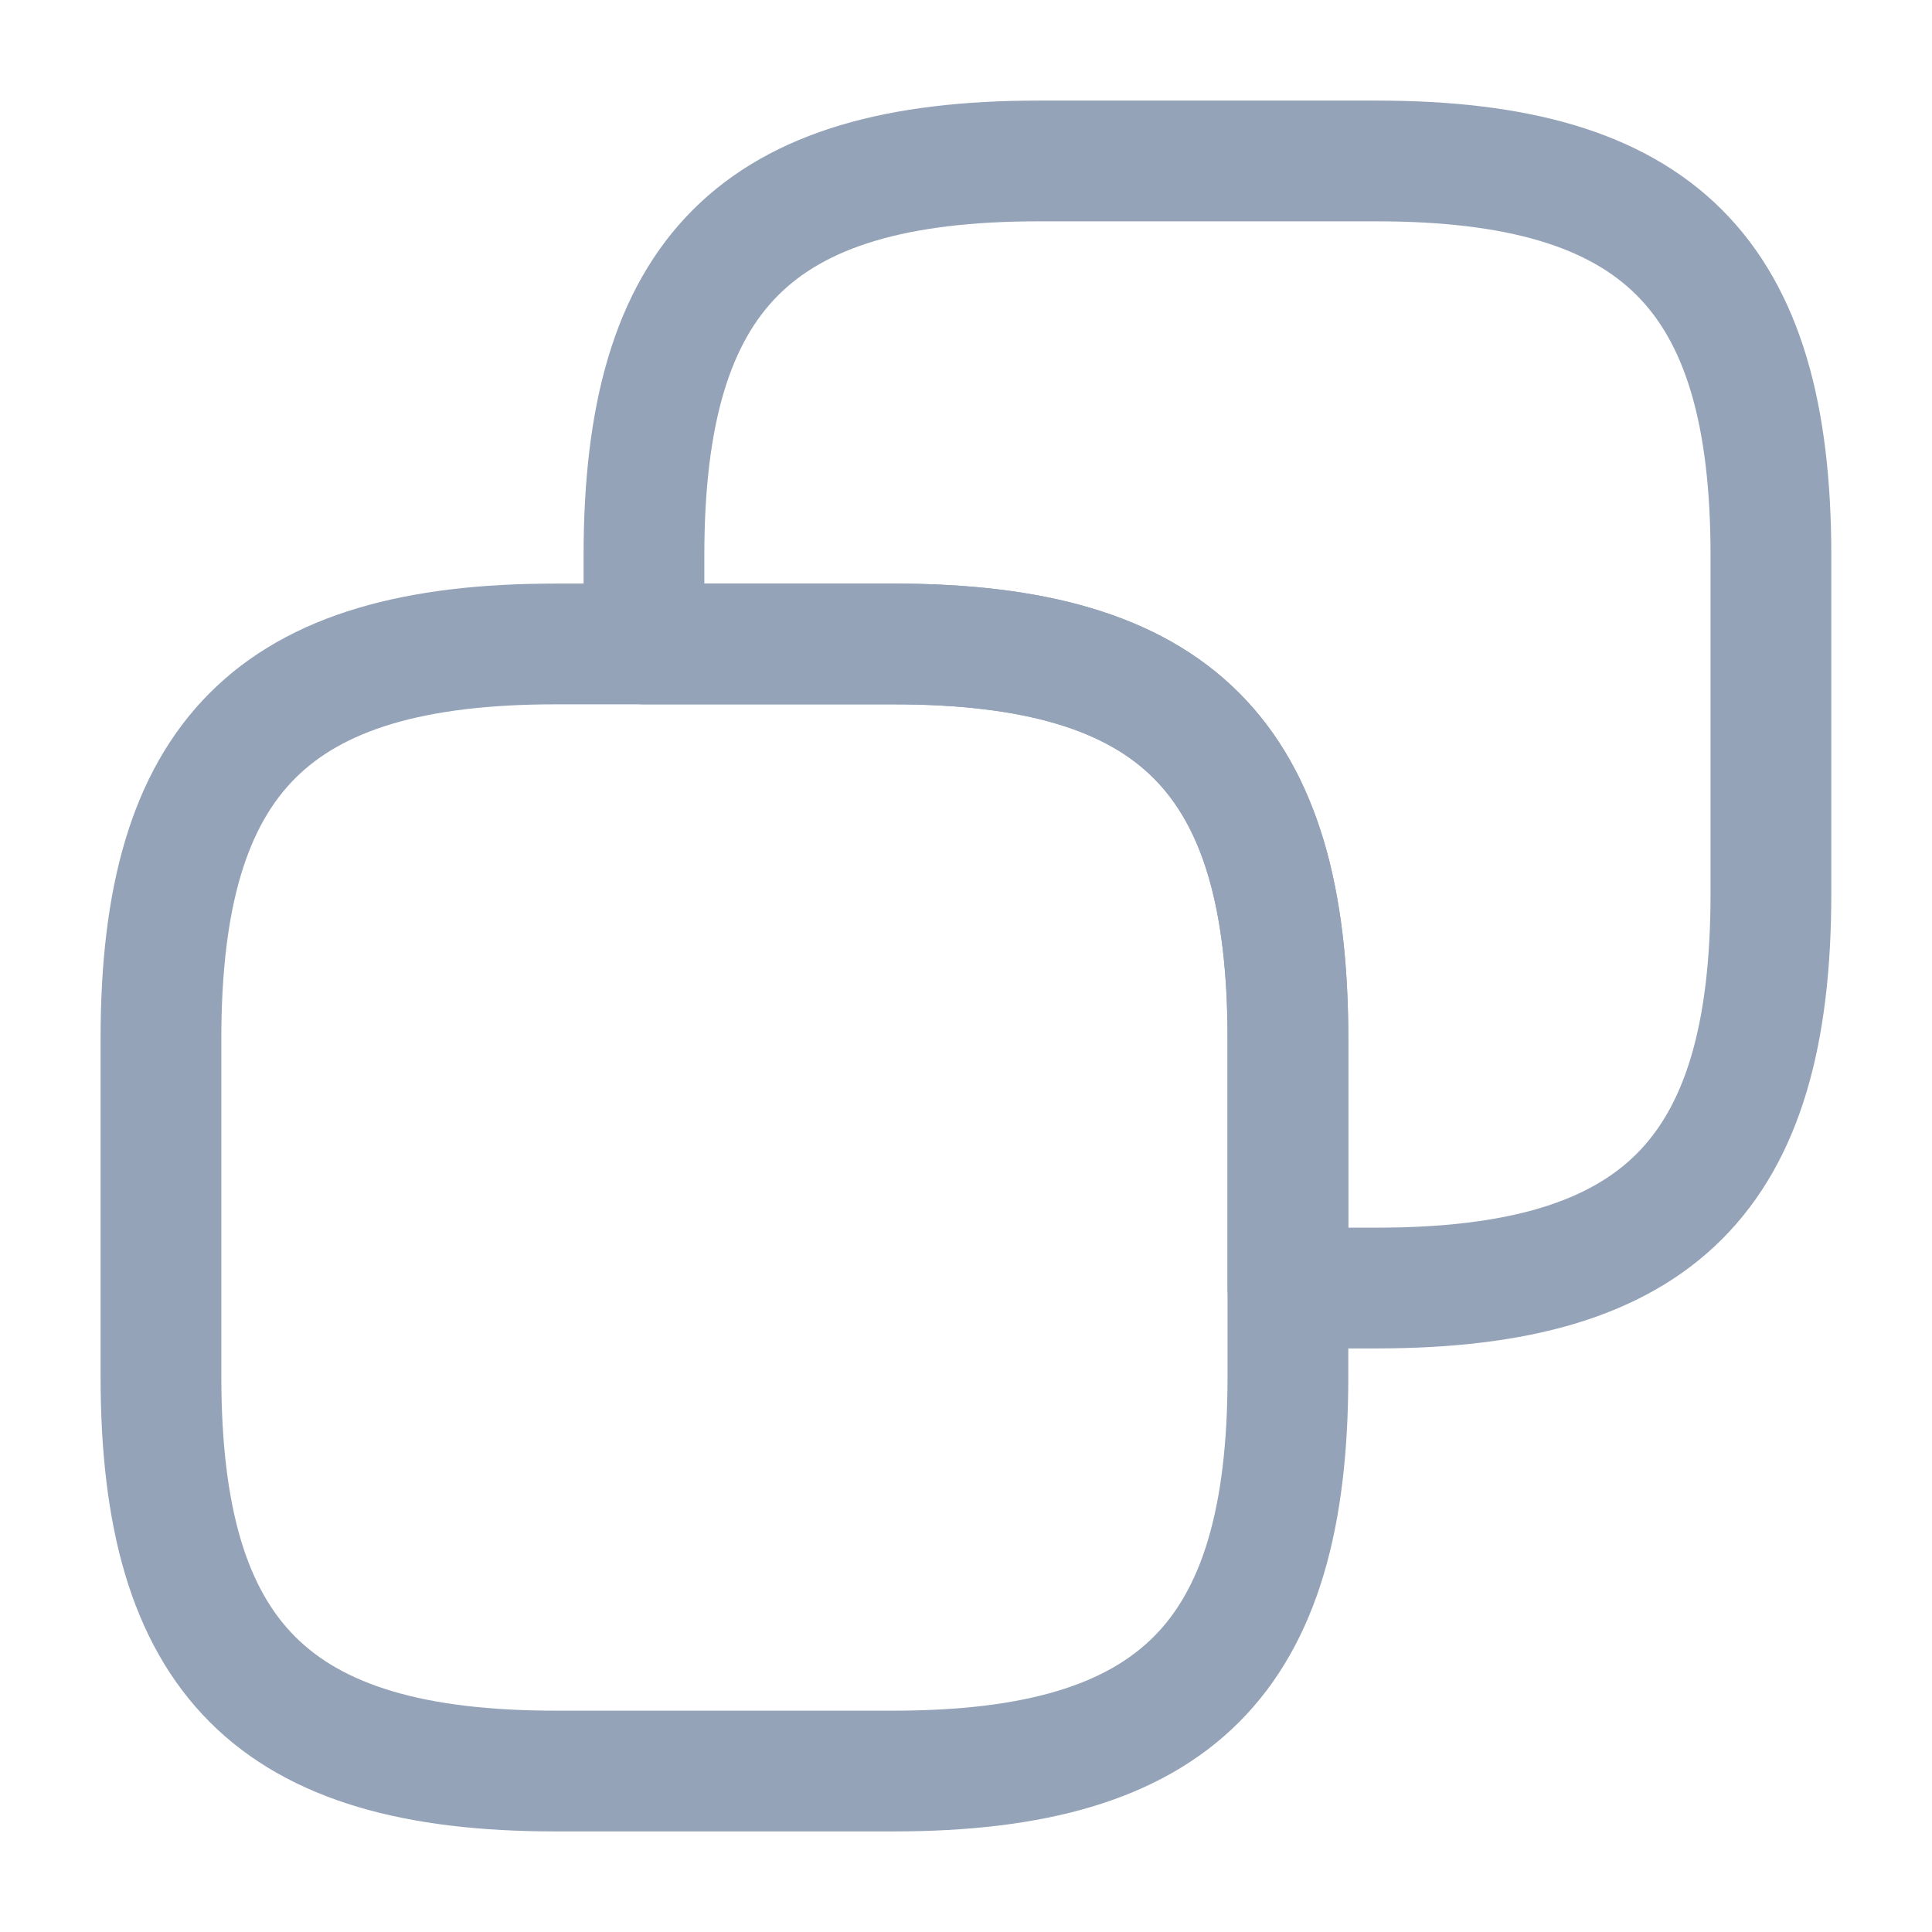
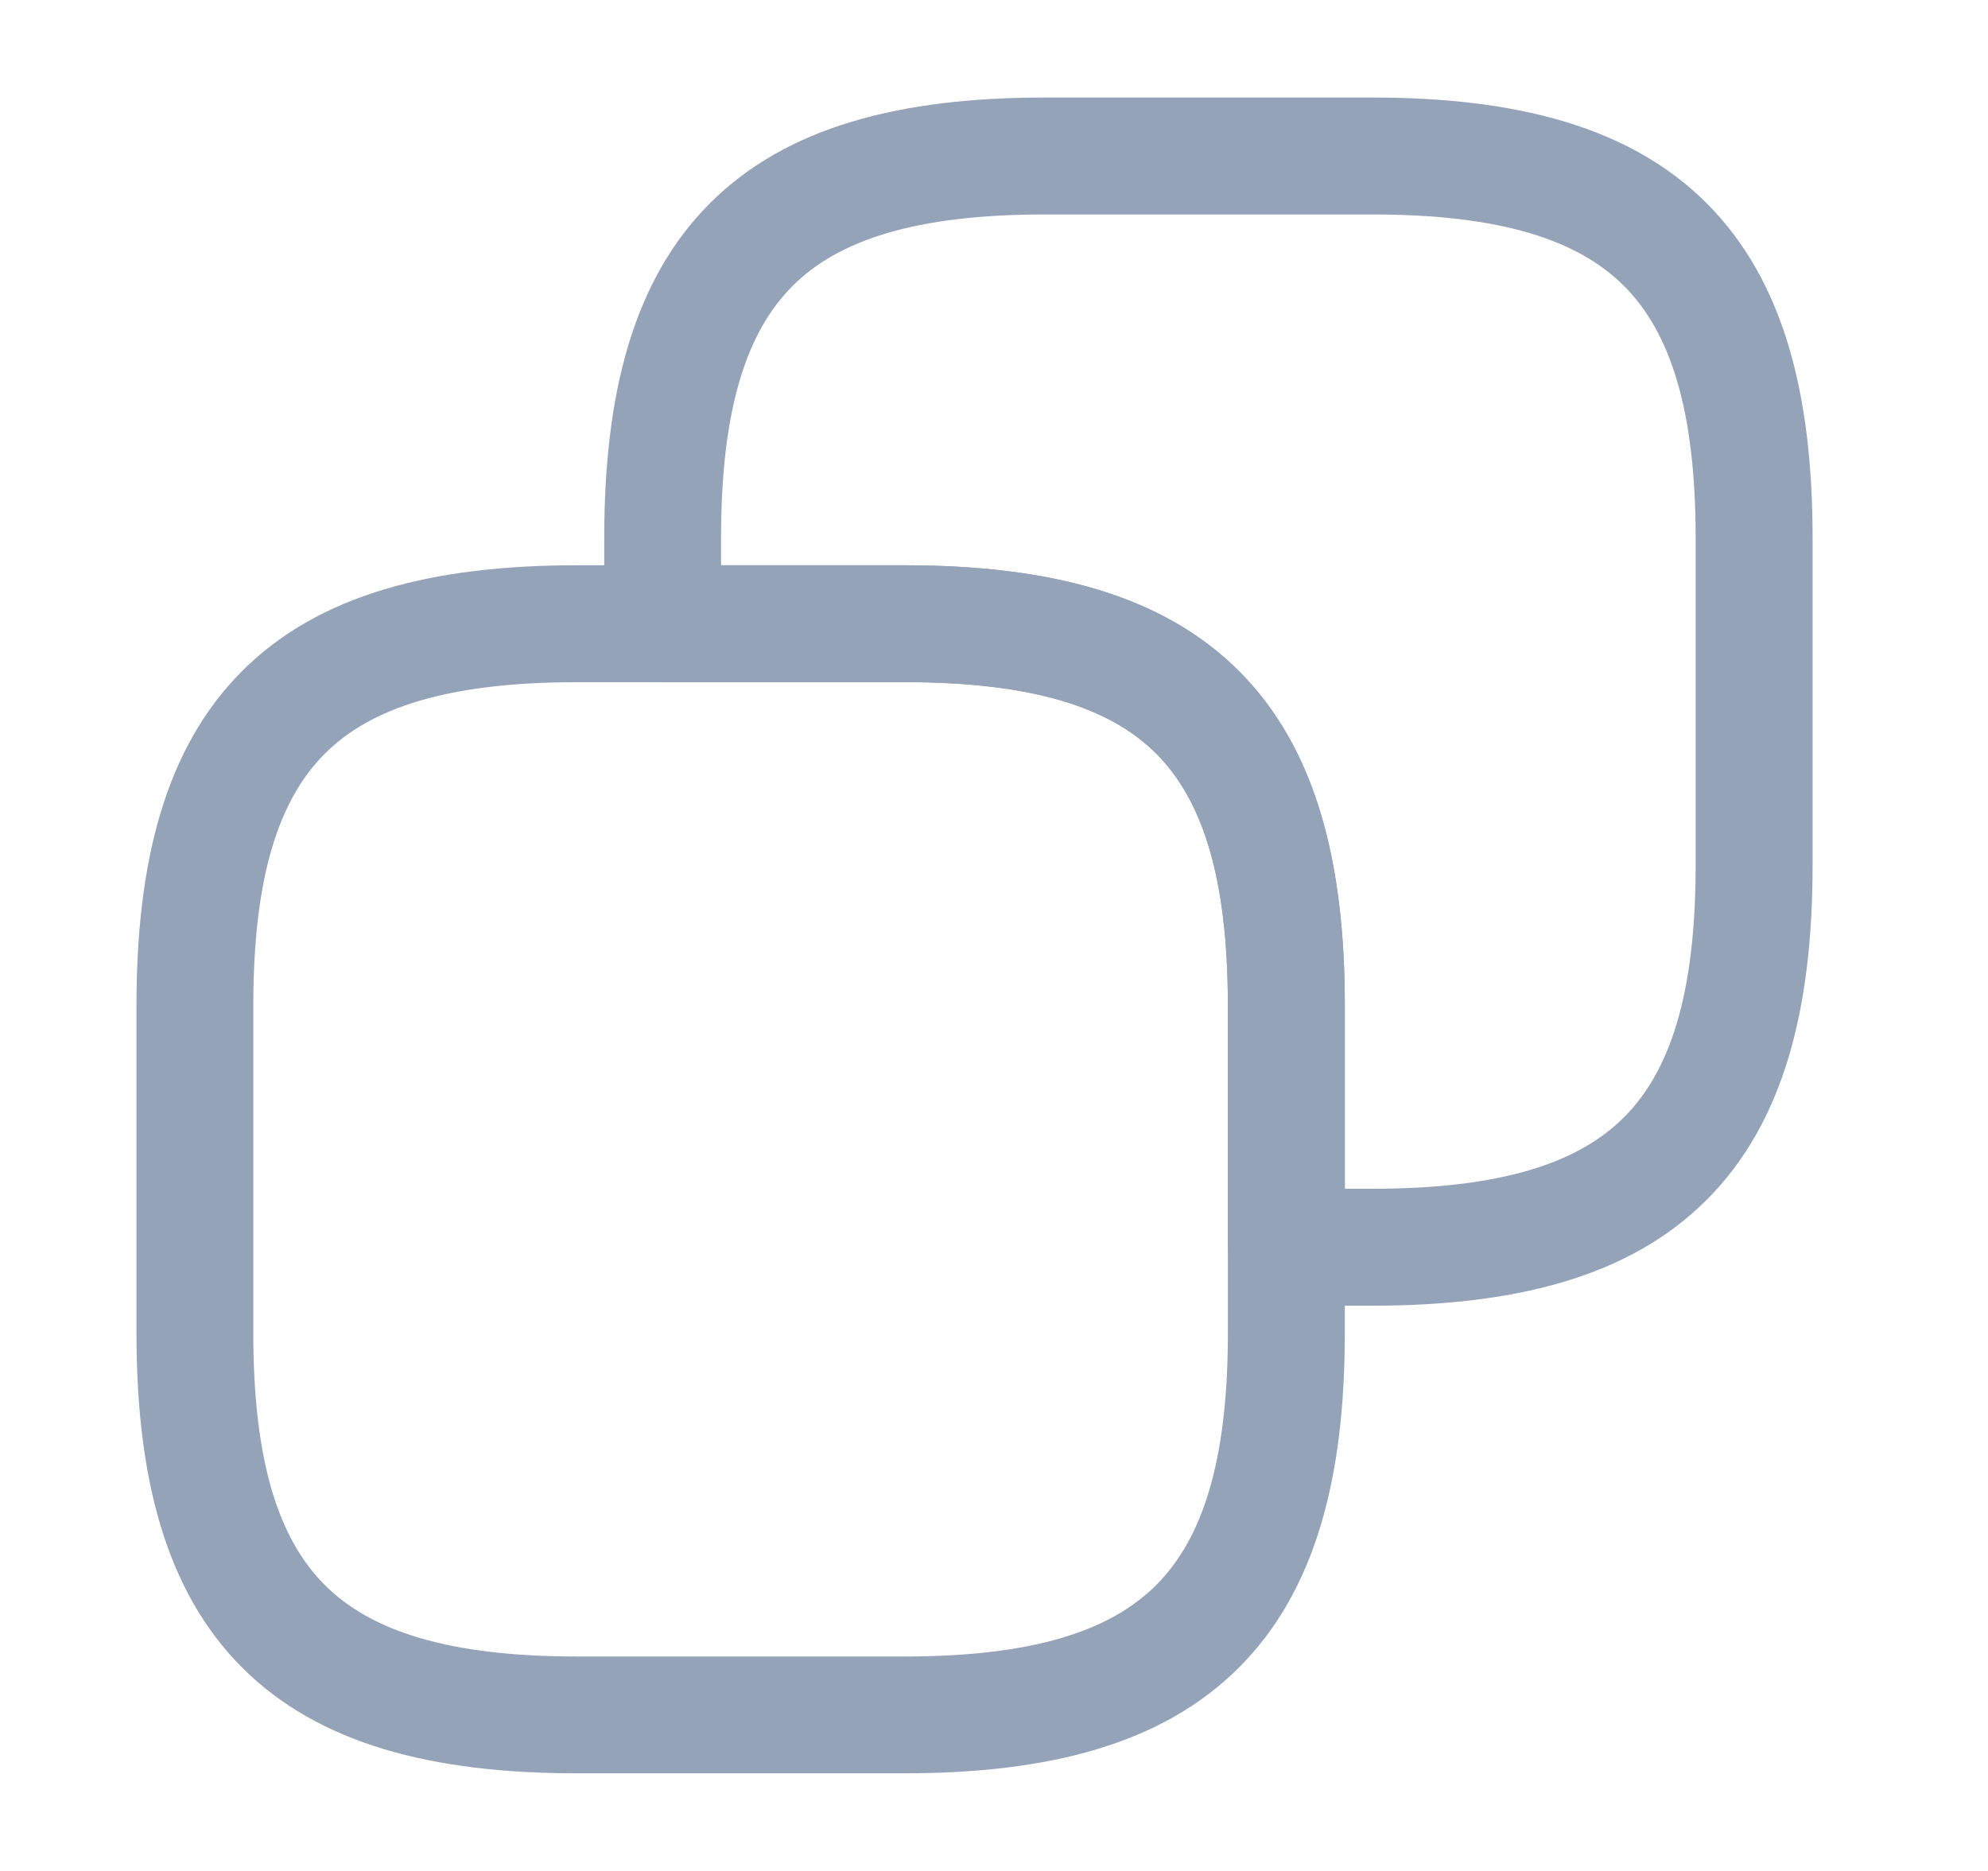
- <svg xmlns="http://www.w3.org/2000/svg" width="16" height="16" viewBox="0 0 16 16" fill="none">
-   <path d="M10.666 8.6V11.4C10.666 13.733 9.733 14.667 7.4 14.667H4.6C2.266 14.667 1.333 13.733 1.333 11.4V8.6C1.333 6.267 2.266 5.333 4.6 5.333H7.4C9.733 5.333 10.666 6.267 10.666 8.6Z" stroke="#94A3B8" stroke-linecap="round" stroke-linejoin="round" />
-   <path d="M14.666 4.6V7.4C14.666 9.733 13.733 10.667 11.4 10.667H10.666V8.6C10.666 6.267 9.733 5.333 7.4 5.333H5.333V4.6C5.333 2.267 6.266 1.333 8.6 1.333H11.4C13.733 1.333 14.666 2.267 14.666 4.6Z" stroke="#94A3B8" stroke-linecap="round" stroke-linejoin="round" />
+ <svg xmlns="http://www.w3.org/2000/svg" width="17" height="16" viewBox="0 0 17 16" fill="none" version="1.1" id="svg2">
+   <defs id="defs2" />
+   <path style="color:#000000;fill:#94a3b8;stroke-linecap:round;stroke-linejoin:round;-inkscape-stroke:none" d="m 4.934,4.834 c -1.233,0 -2.207,0.248 -2.863,0.904 -0.656,0.656 -0.904,1.628 -0.904,2.861 v 2.801 c 0,1.233 0.248,2.205 0.904,2.861 0.656,0.656 1.63,0.904 2.863,0.904 h 2.799 c 1.233,0 2.205,-0.248 2.861,-0.904 C 11.25,13.606 11.5,12.634 11.5,11.4 V 8.6 C 11.5,7.366 11.25,6.394 10.594,5.738 9.938,5.082 8.966,4.834 7.732,4.834 Z m 0,1 h 2.799 c 1.1,0 1.76,0.217 2.154,0.611 C 10.281,6.839 10.5,7.5 10.5,8.6 v 2.801 c 0,1.1 -0.219,1.76 -0.613,2.154 -0.394,0.394 -1.054,0.611 -2.154,0.611 H 4.934 c -1.1,0 -1.762,-0.217 -2.156,-0.611 C 2.383,13.161 2.166,12.5 2.166,11.4 V 8.6 c 0,-1.1 0.217,-1.76 0.611,-2.154 C 3.171,6.051 3.834,5.834 4.934,5.834 Z" id="path1" />
+   <path style="color:#000000;fill:#94a3b8;stroke-linecap:round;stroke-linejoin:round;-inkscape-stroke:none" d="m 8.934,0.834 c -1.233,0 -2.207,0.248 -2.863,0.904 -0.656,0.656 -0.904,1.628 -0.904,2.861 v 0.734 a 0.5,0.5 0 0 0 0.5,0.5 h 2.066 c 1.1,0 1.76,0.217 2.154,0.611 C 10.281,6.839 10.5,7.5 10.5,8.6 v 2.066 a 0.5,0.5 0 0 0 0.5,0.5 h 0.732 c 1.233,0 2.205,-0.248 2.861,-0.904 C 15.25,9.606 15.5,8.634 15.5,7.4 V 4.6 C 15.5,3.366 15.25,2.394 14.594,1.738 13.938,1.082 12.966,0.834 11.732,0.834 Z m 0,1 h 2.799 c 1.1,0 1.76,0.217 2.154,0.611 C 14.281,2.839 14.5,3.5 14.5,4.6 v 2.801 c 0,1.1 -0.219,1.76 -0.613,2.154 -0.394,0.394 -1.054,0.611 -2.154,0.611 H 11.5 V 8.6 C 11.5,7.366 11.25,6.394 10.594,5.738 9.938,5.082 8.966,4.834 7.732,4.834 H 6.166 v -0.234 c 0,-1.1 0.217,-1.76 0.611,-2.154 C 7.171,2.051 7.834,1.834 8.934,1.834 Z" id="path2" />
</svg>
